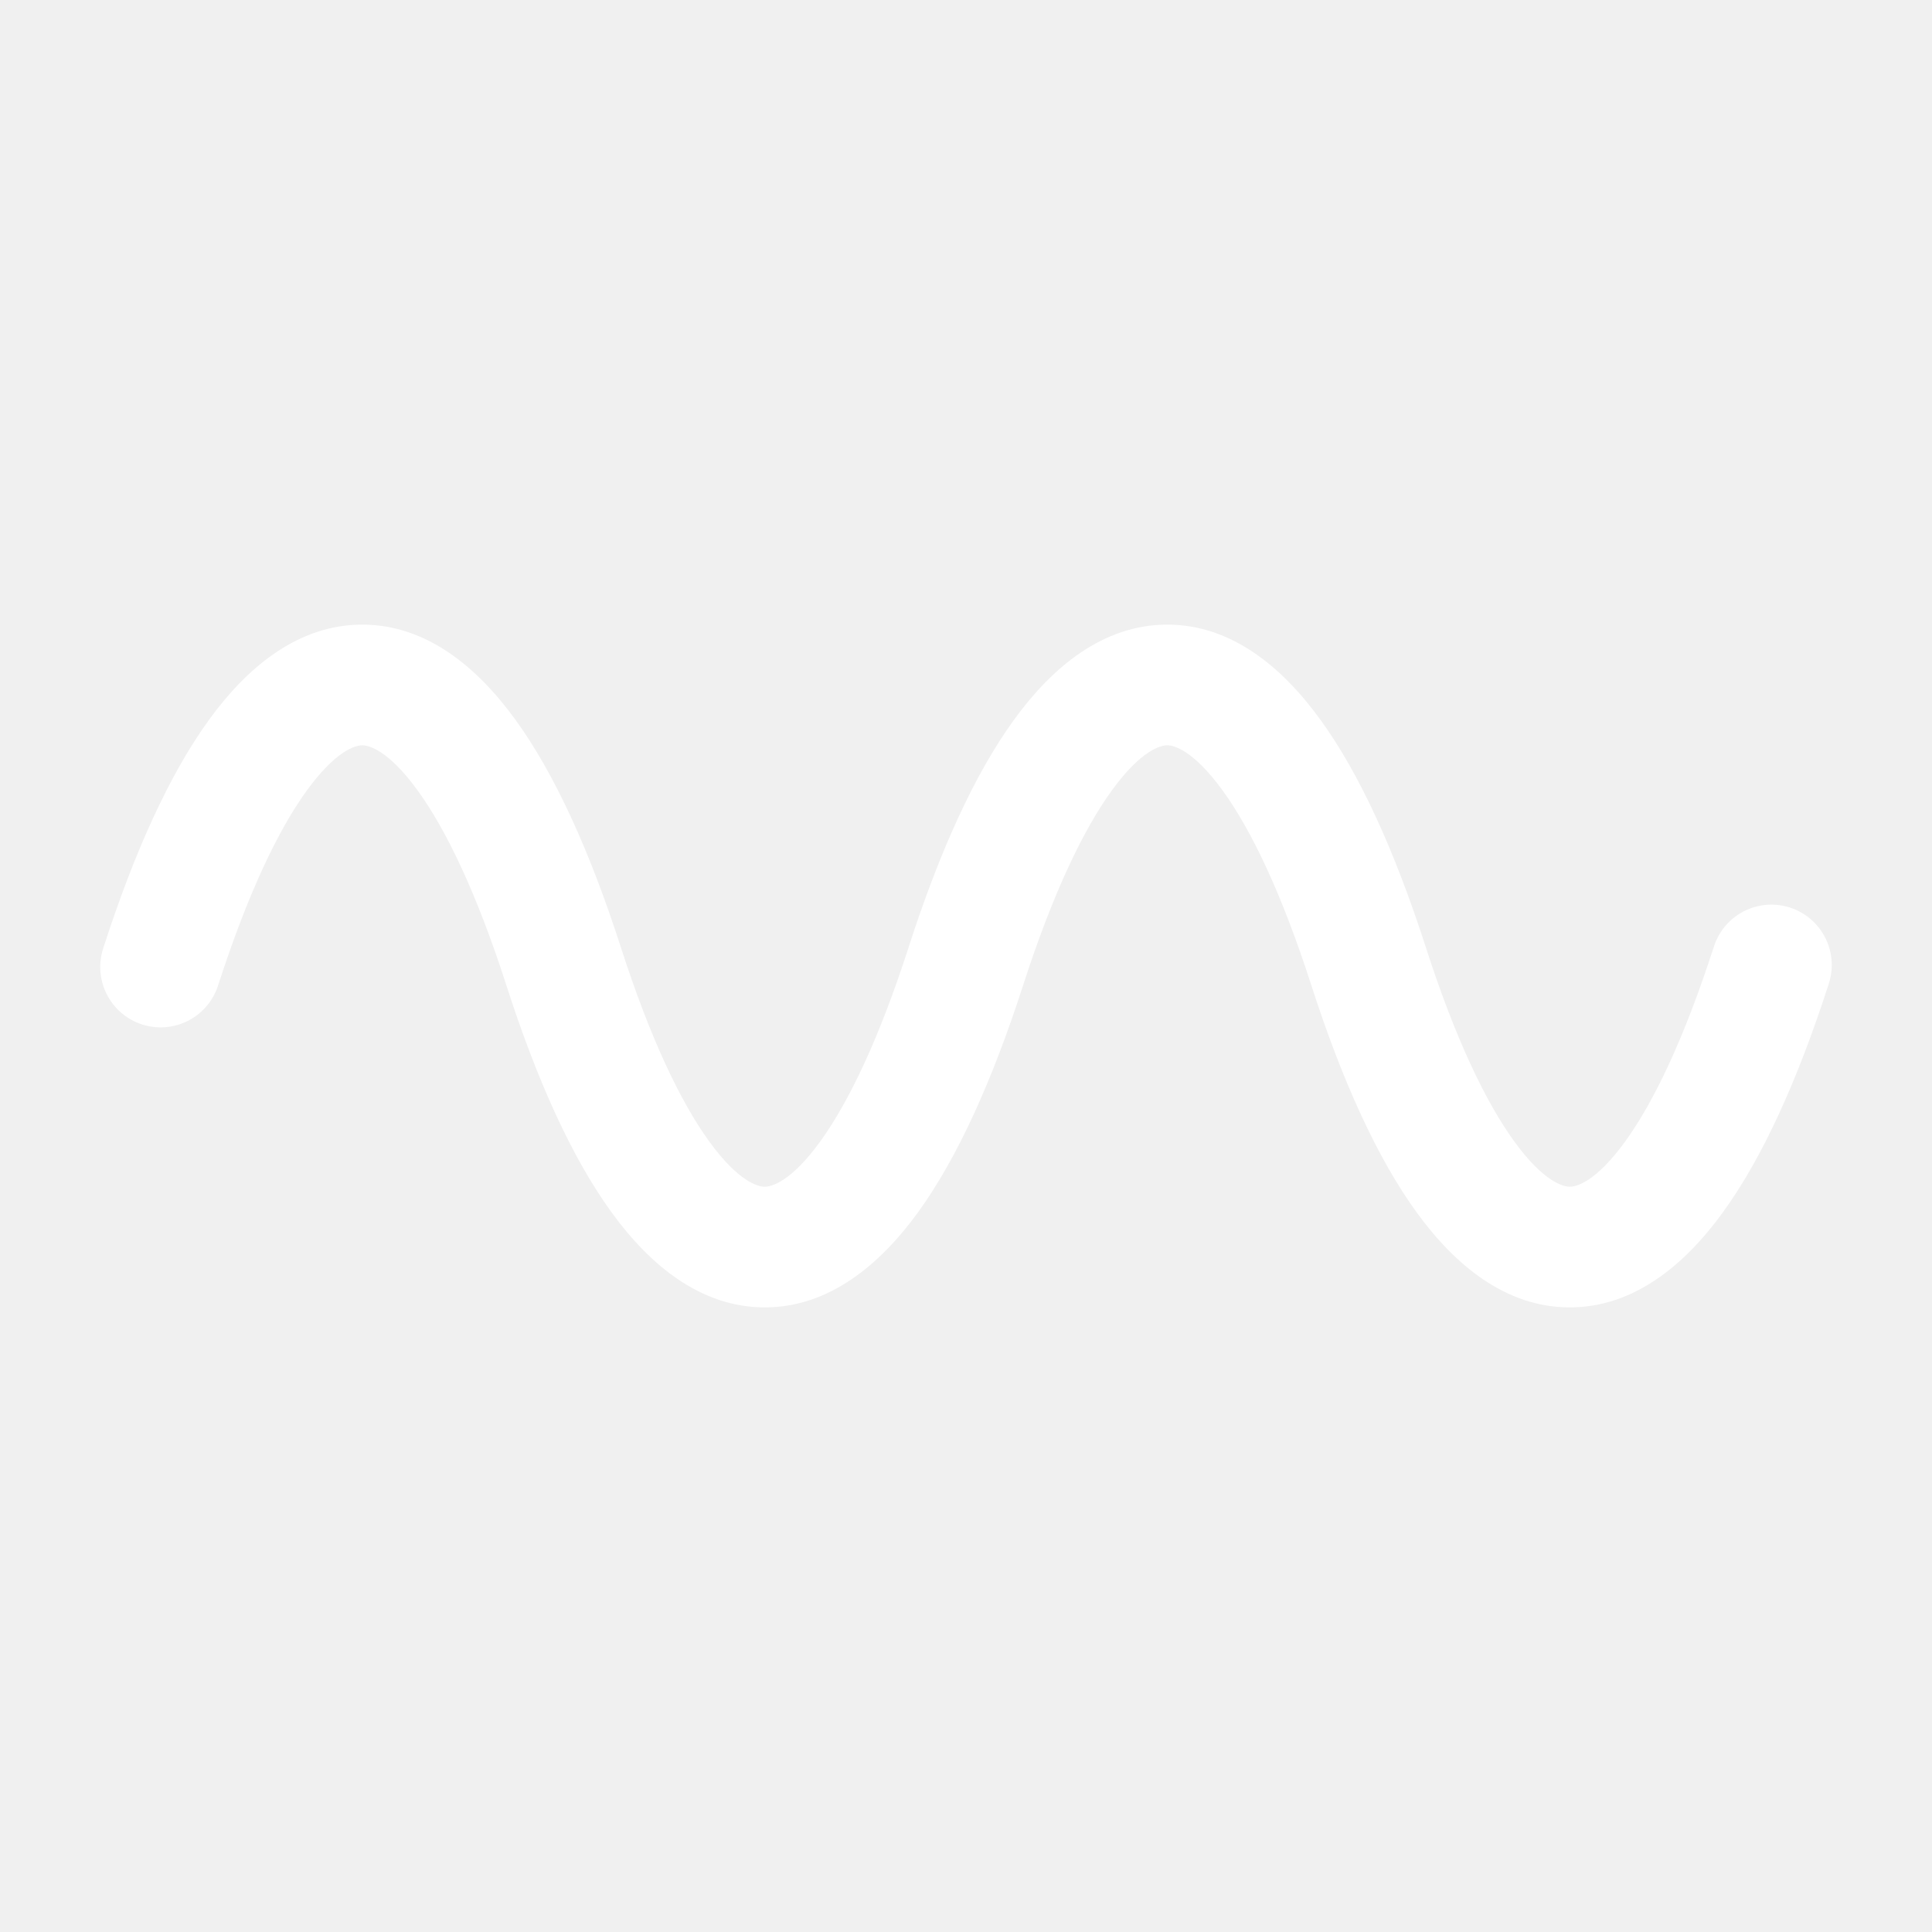
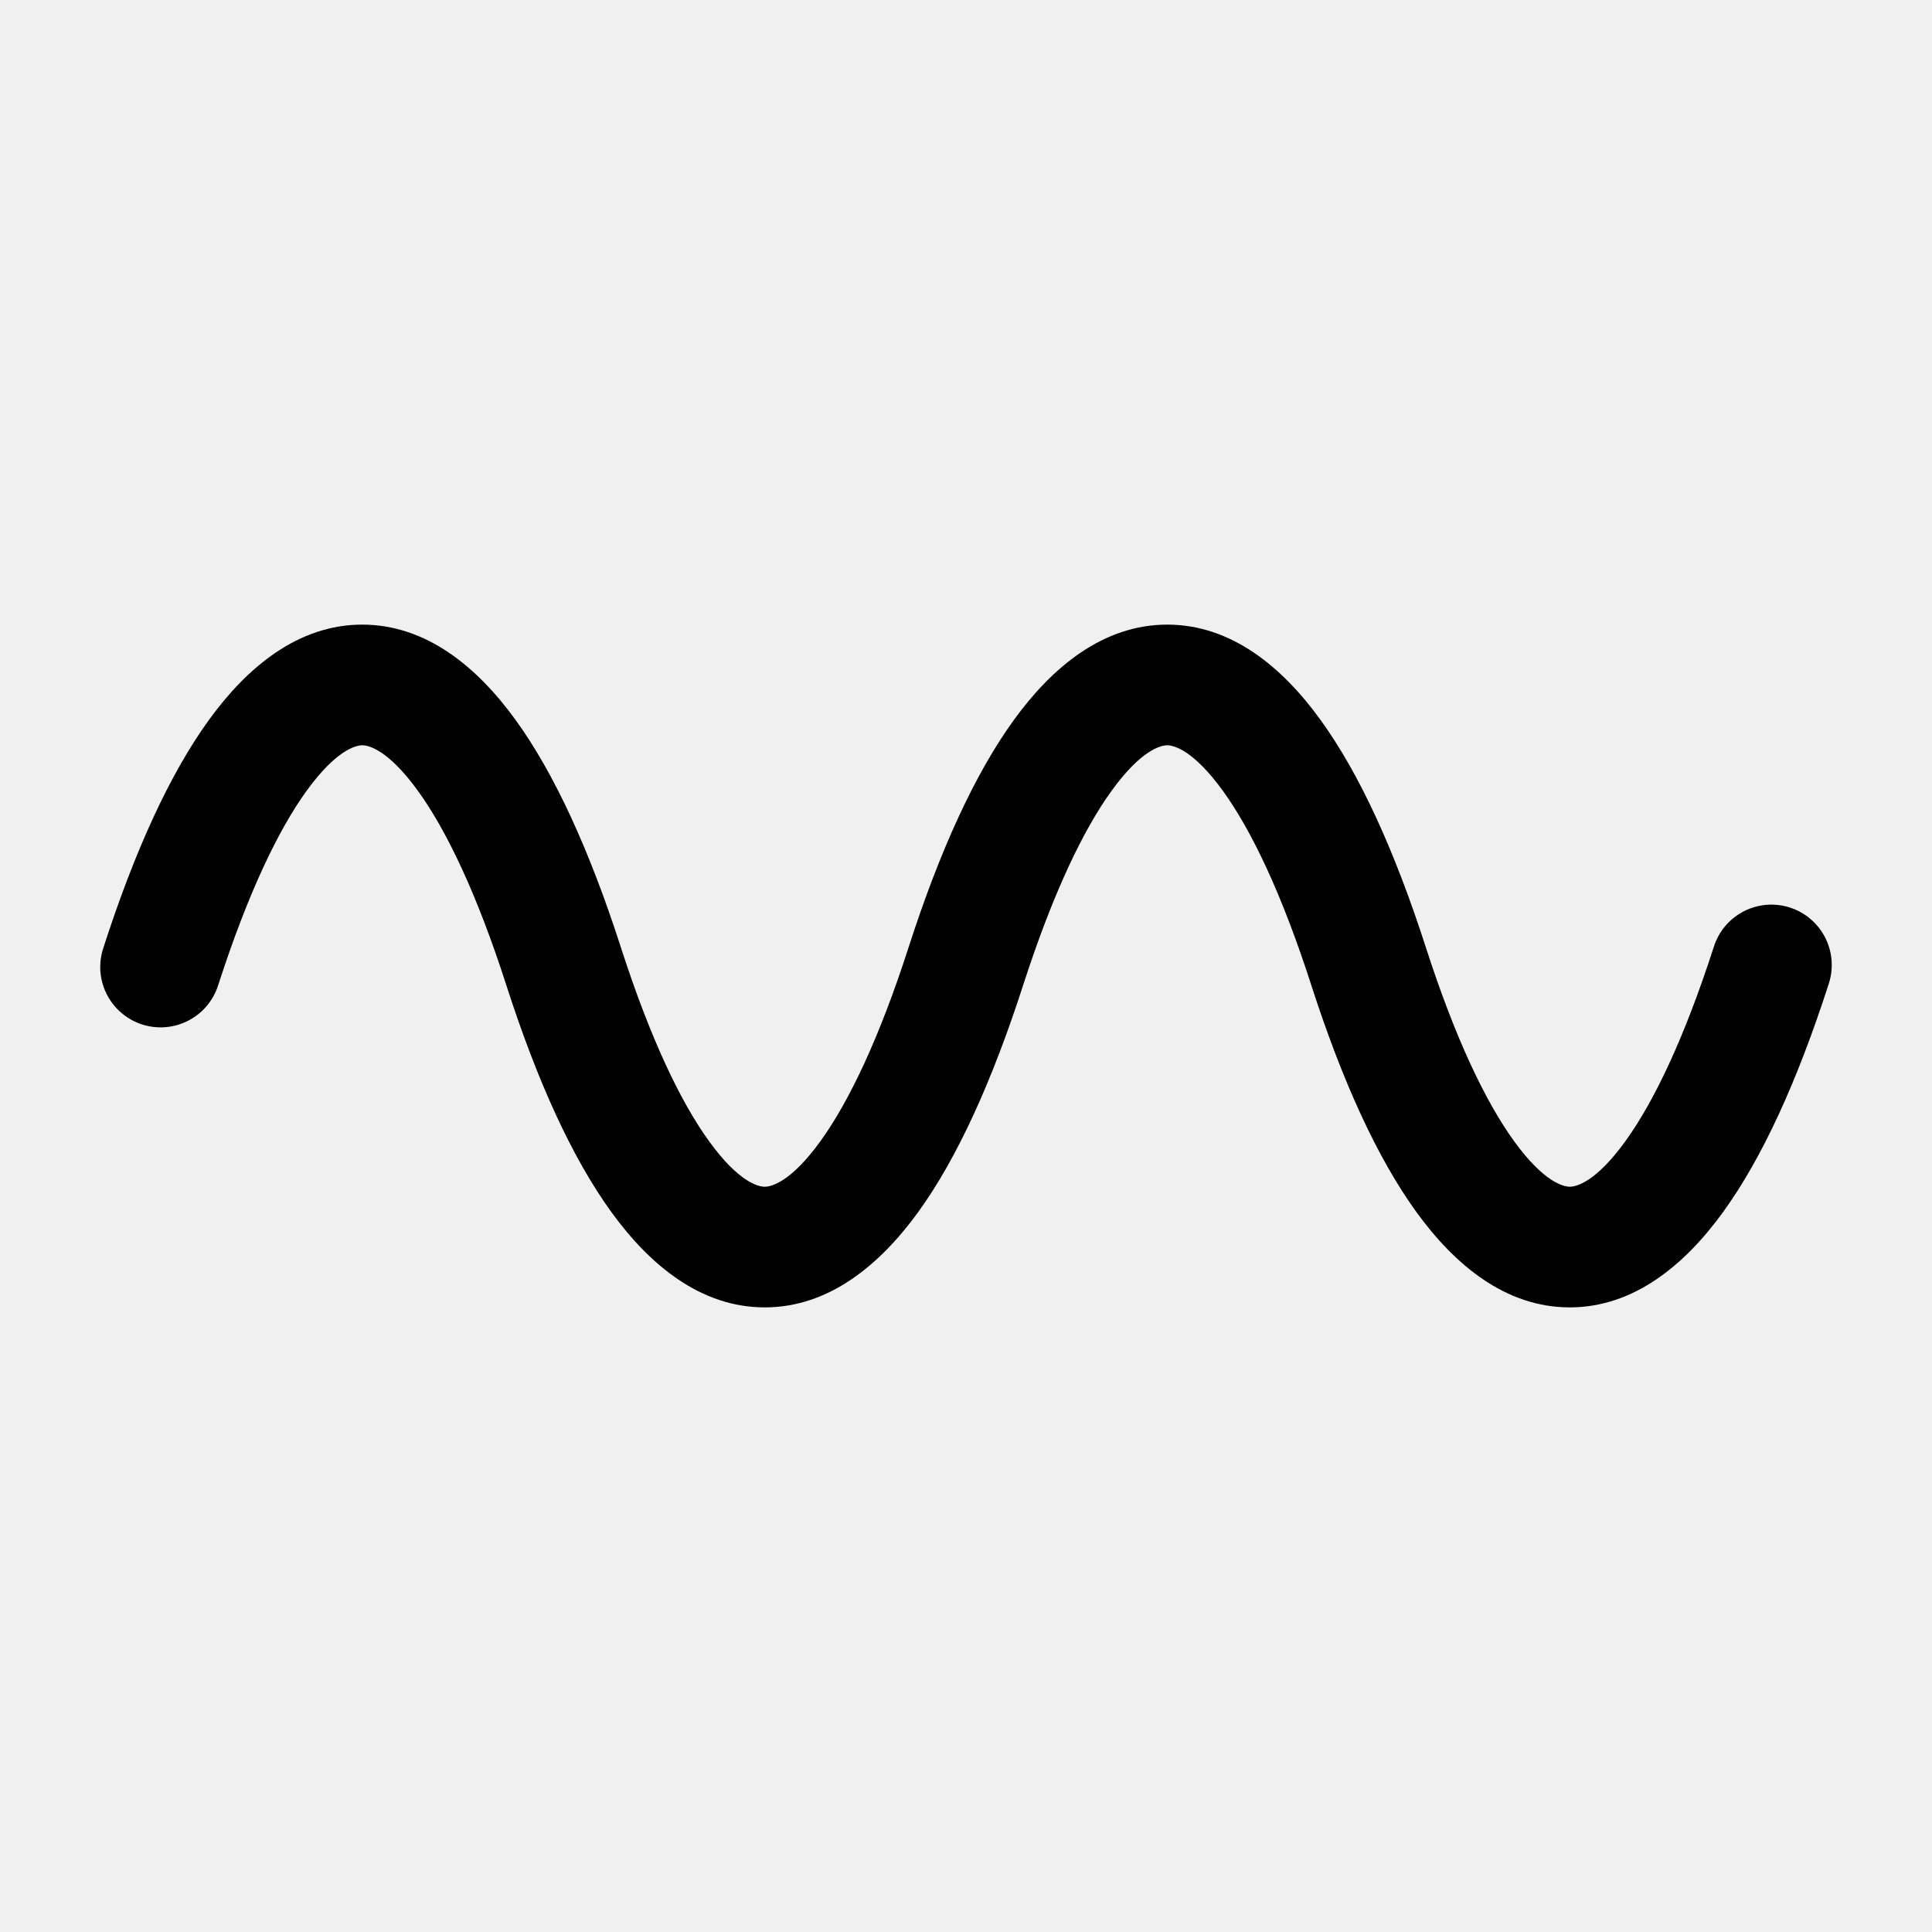
<svg xmlns="http://www.w3.org/2000/svg" width="1em" height="1em" viewBox="0 0 20 20">
-   <path fill="#ffffff" d="M12.084 6.466c.662 0 1.19.439 1.585.985c.407.561.77 1.359 1.092 2.358c.303.94.618 1.598.914 2.006c.307.423.508.469.575.47c.066 0 .268-.046.575-.47c.296-.409.61-1.066.914-2.006a.625.625 0 1 1 1.19.382c-.323 1-.686 1.797-1.093 2.358c-.396.546-.923.985-1.586.985c-.664 0-1.19-.439-1.586-.985c-.407-.561-.77-1.359-1.092-2.358c-.303-.94-.618-1.598-.914-2.006c-.307-.423-.508-.469-.574-.47c-.066 0-.269.046-.576.47c-.296.408-.61 1.066-.914 2.006c-.322.999-.684 1.797-1.09 2.358c-.397.546-.924.985-1.587.985c-.664 0-1.191-.439-1.587-.985c-.407-.561-.77-1.359-1.091-2.358c-.303-.94-.618-1.598-.914-2.006c-.307-.424-.51-.47-.575-.47c-.067.001-.268.047-.575.47c-.296.408-.61 1.066-.914 2.006a.625.625 0 1 1-1.19-.382c.323-1 .686-1.797 1.093-2.358c.396-.546.923-.985 1.586-.985s1.19.439 1.586.985c.407.561.77 1.359 1.092 2.358c.303.94.617 1.598.913 2.006c.307.424.51.47.575.47c.067 0 .269-.046.576-.47c.296-.409.61-1.066.913-2.006c.322-1 .685-1.797 1.092-2.358c.396-.546.923-.985 1.587-.985" />
+   <path fill="currentColor" d="M12.084 6.466c.662 0 1.19.439 1.585.985c.407.561.77 1.359 1.092 2.358c.303.94.618 1.598.914 2.006c.307.423.508.469.575.47c.066 0 .268-.046.575-.47c.296-.409.61-1.066.914-2.006a.625.625 0 1 1 1.19.382c-.323 1-.686 1.797-1.093 2.358c-.396.546-.923.985-1.586.985c-.664 0-1.19-.439-1.586-.985c-.407-.561-.77-1.359-1.092-2.358c-.303-.94-.618-1.598-.914-2.006c-.307-.423-.508-.469-.574-.47c-.066 0-.269.046-.576.47c-.296.408-.61 1.066-.914 2.006c-.322.999-.684 1.797-1.09 2.358c-.397.546-.924.985-1.587.985c-.664 0-1.191-.439-1.587-.985c-.407-.561-.77-1.359-1.091-2.358c-.303-.94-.618-1.598-.914-2.006c-.307-.424-.51-.47-.575-.47c-.067.001-.268.047-.575.47c-.296.408-.61 1.066-.914 2.006a.625.625 0 1 1-1.19-.382c.323-1 .686-1.797 1.093-2.358c.396-.546.923-.985 1.586-.985s1.19.439 1.586.985c.407.561.77 1.359 1.092 2.358c.303.94.617 1.598.913 2.006c.307.424.51.47.575.47c.067 0 .269-.046.576-.47c.296-.409.61-1.066.913-2.006c.322-1 .685-1.797 1.092-2.358c.396-.546.923-.985 1.587-.985" />
</svg>
